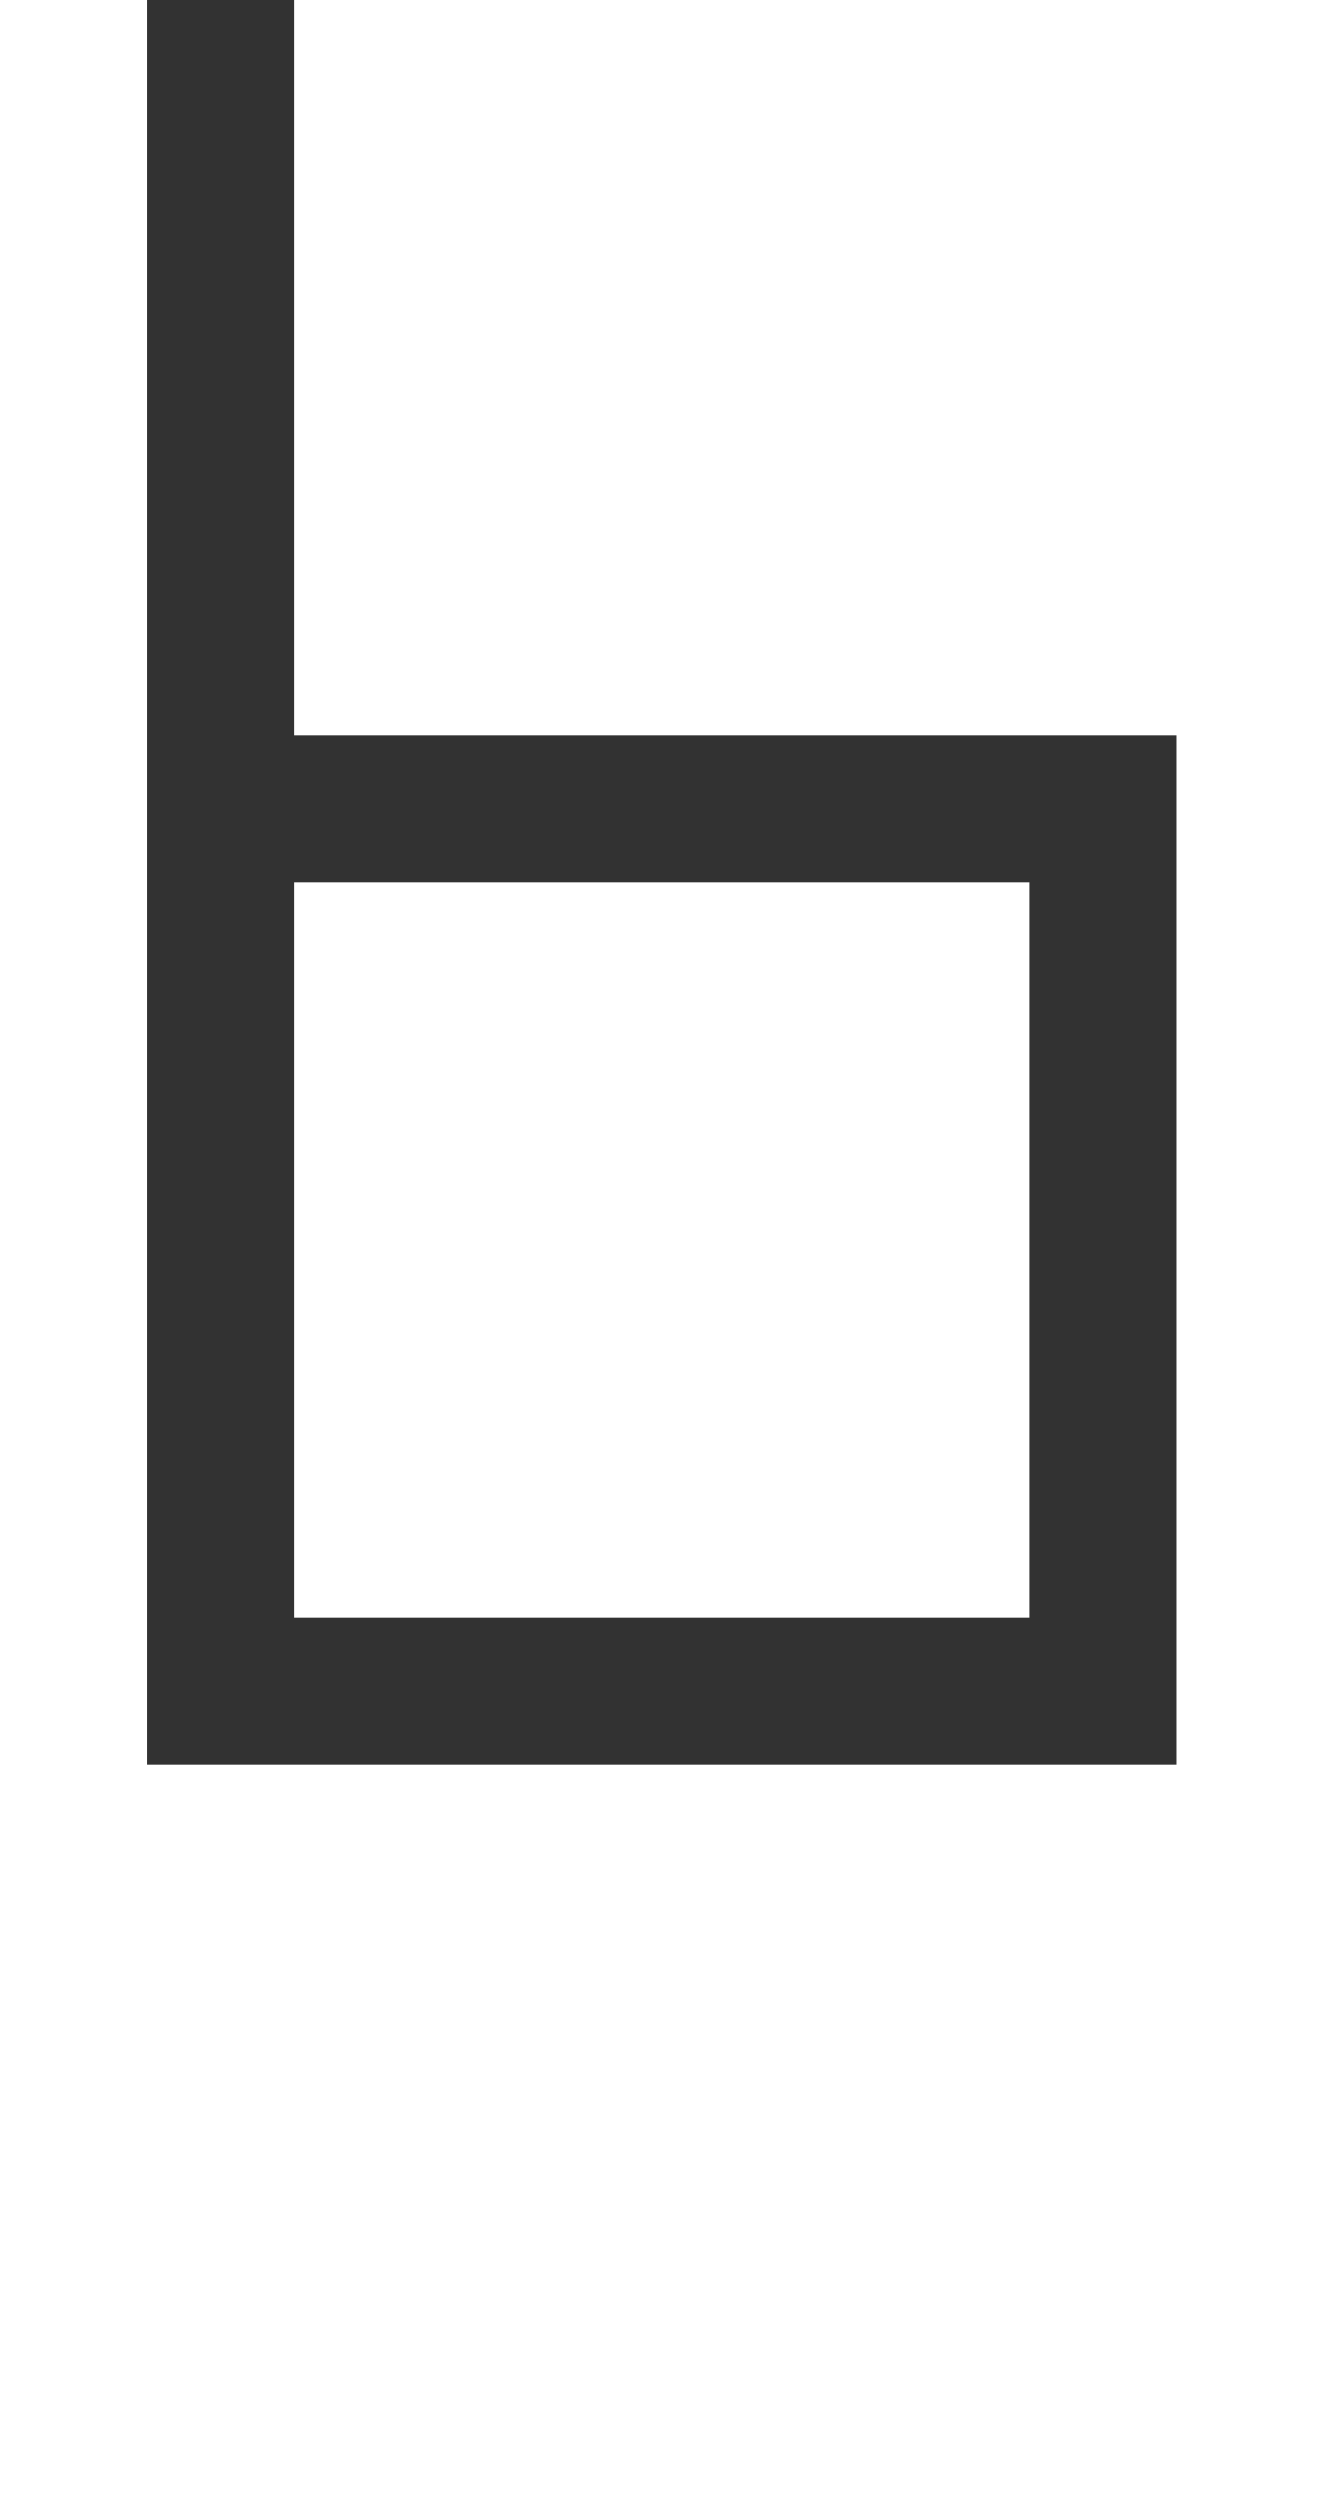
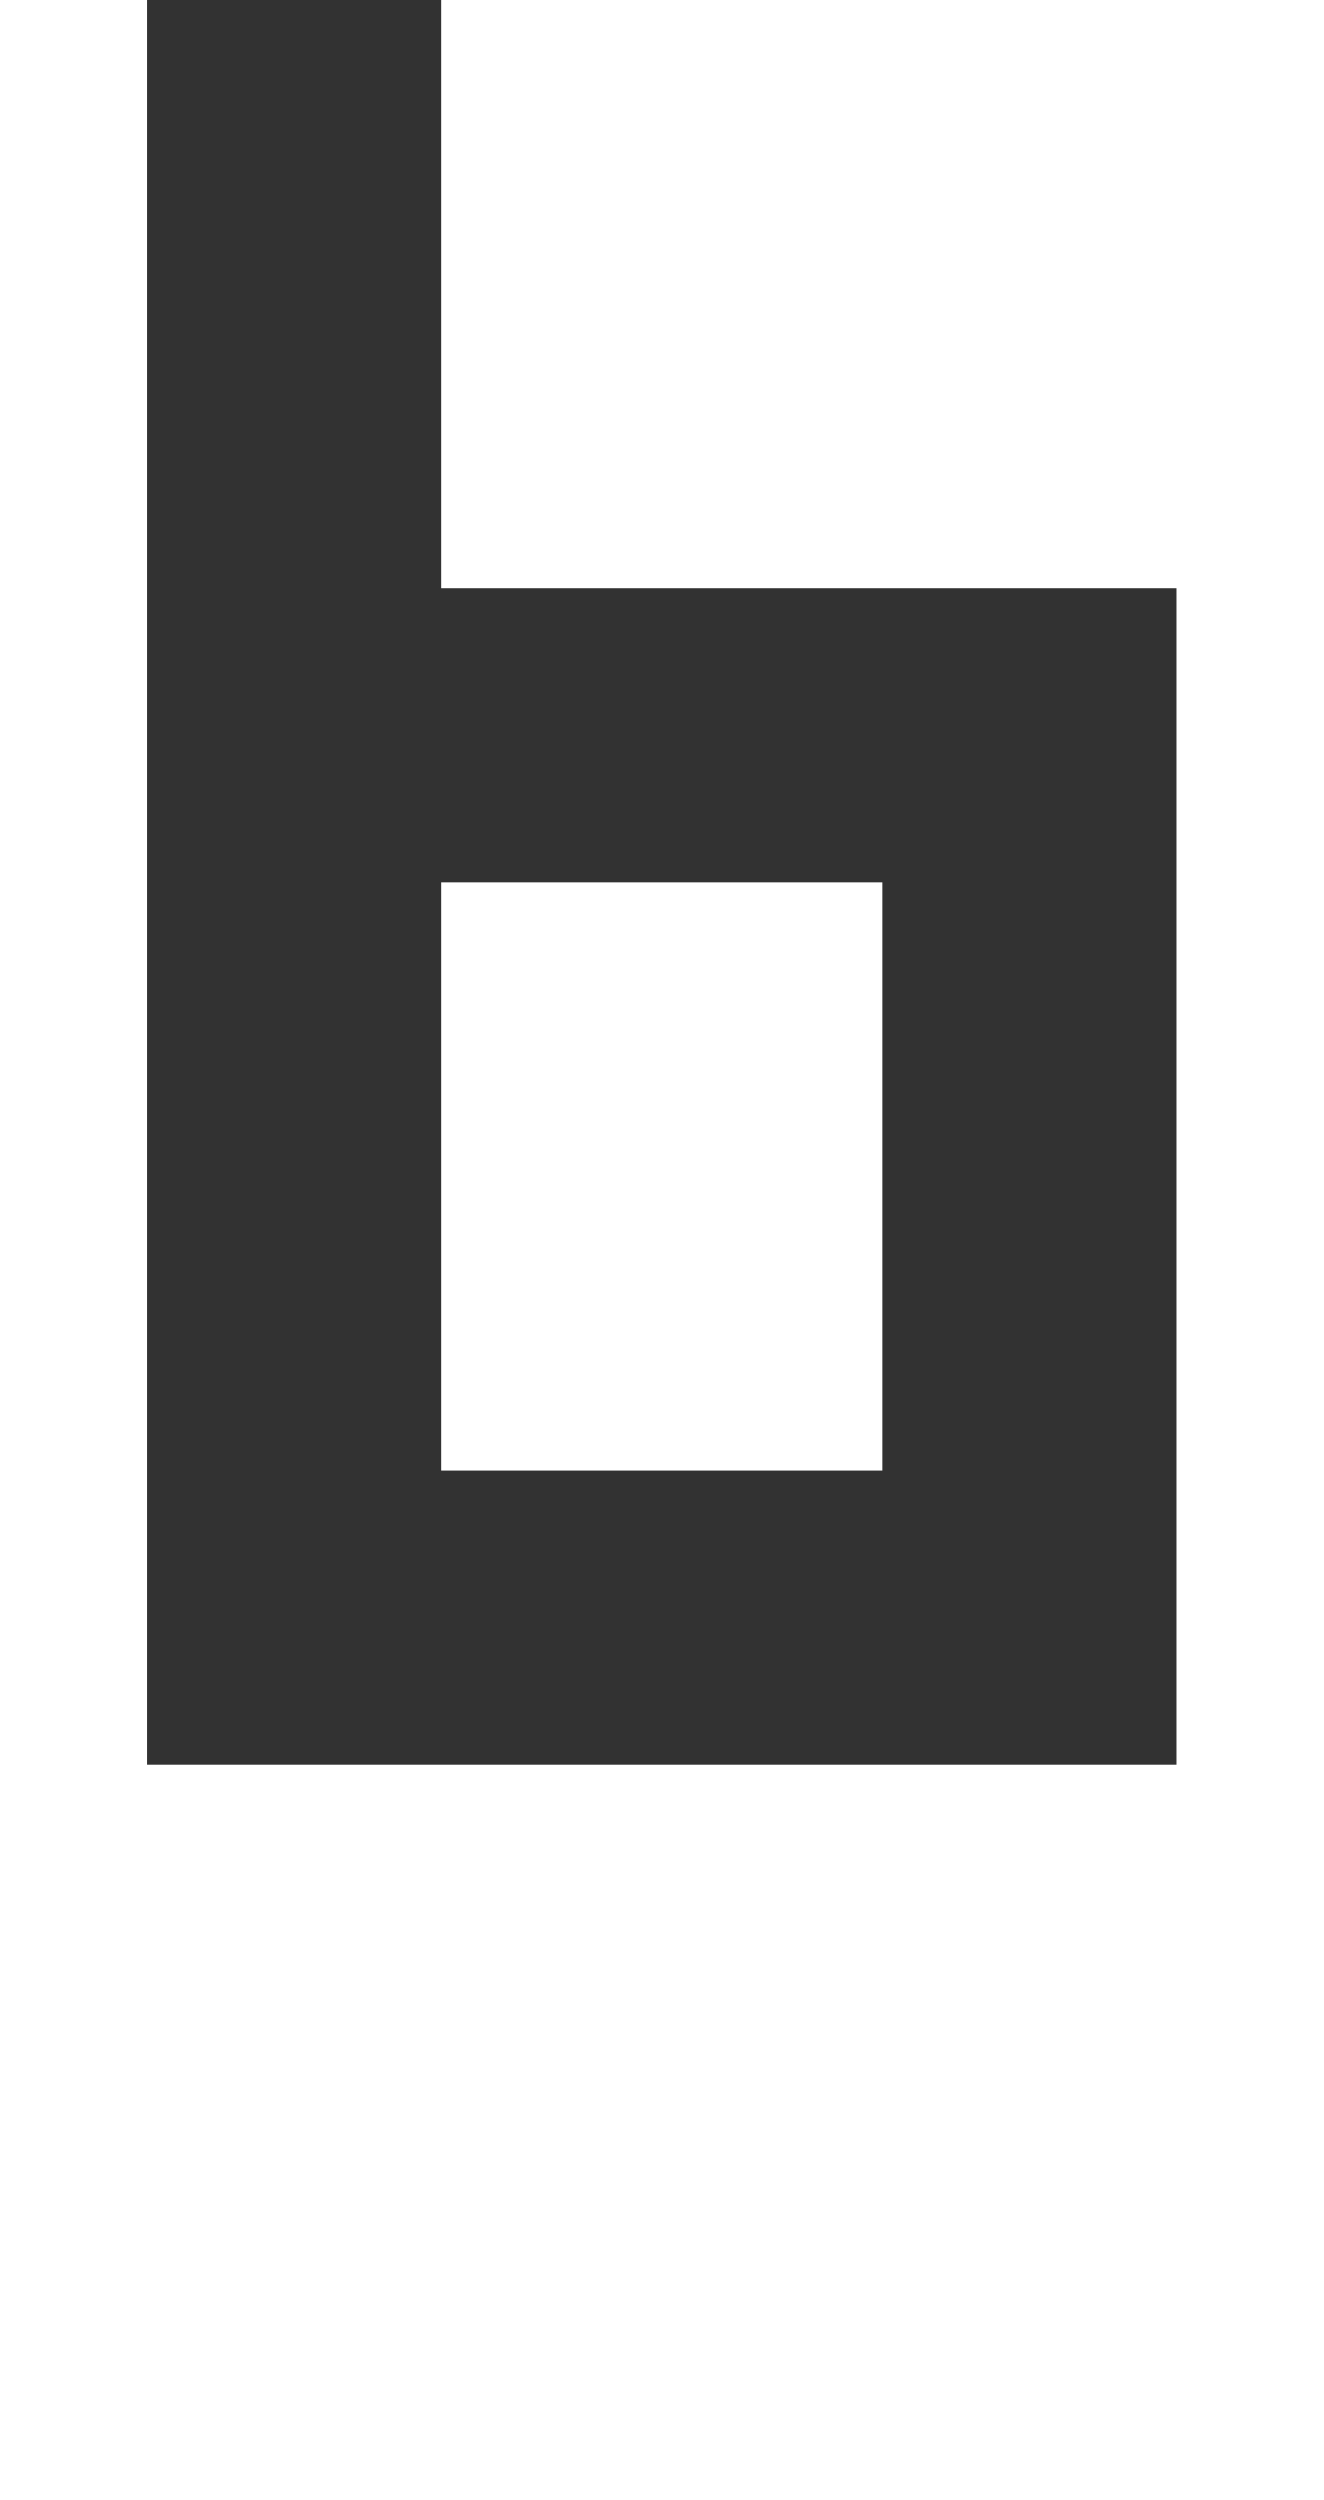
<svg xmlns="http://www.w3.org/2000/svg" width="144" height="272" viewBox="0 0 38.1 71.967" version="1.1" id="svg1">
  <defs id="defs1" />
  <g id="layer1">
-     <path id="path1" style="fill-opacity:0.804;stroke-width:0.607" d="M 4.233,-4.233 4.233,50.8 H 33.867 l 5e-6,-29.633 H 8.467 l -3.8e-6,-25.4 z M 8.467,25.4 H 29.633 l -5e-6,21.167 H 8.467 Z" />
+     <path id="path1" style="fill-opacity:0.804;stroke-width:0.607" d="M 4.233,-8.467 4.233,50.8 H 33.867 l 5e-6,-33.867 h -21.167 l -4e-6,-25.4 z m 8.467,33.867 12.7,0 0,16.933 -12.7,0 z" />
  </g>
</svg>
